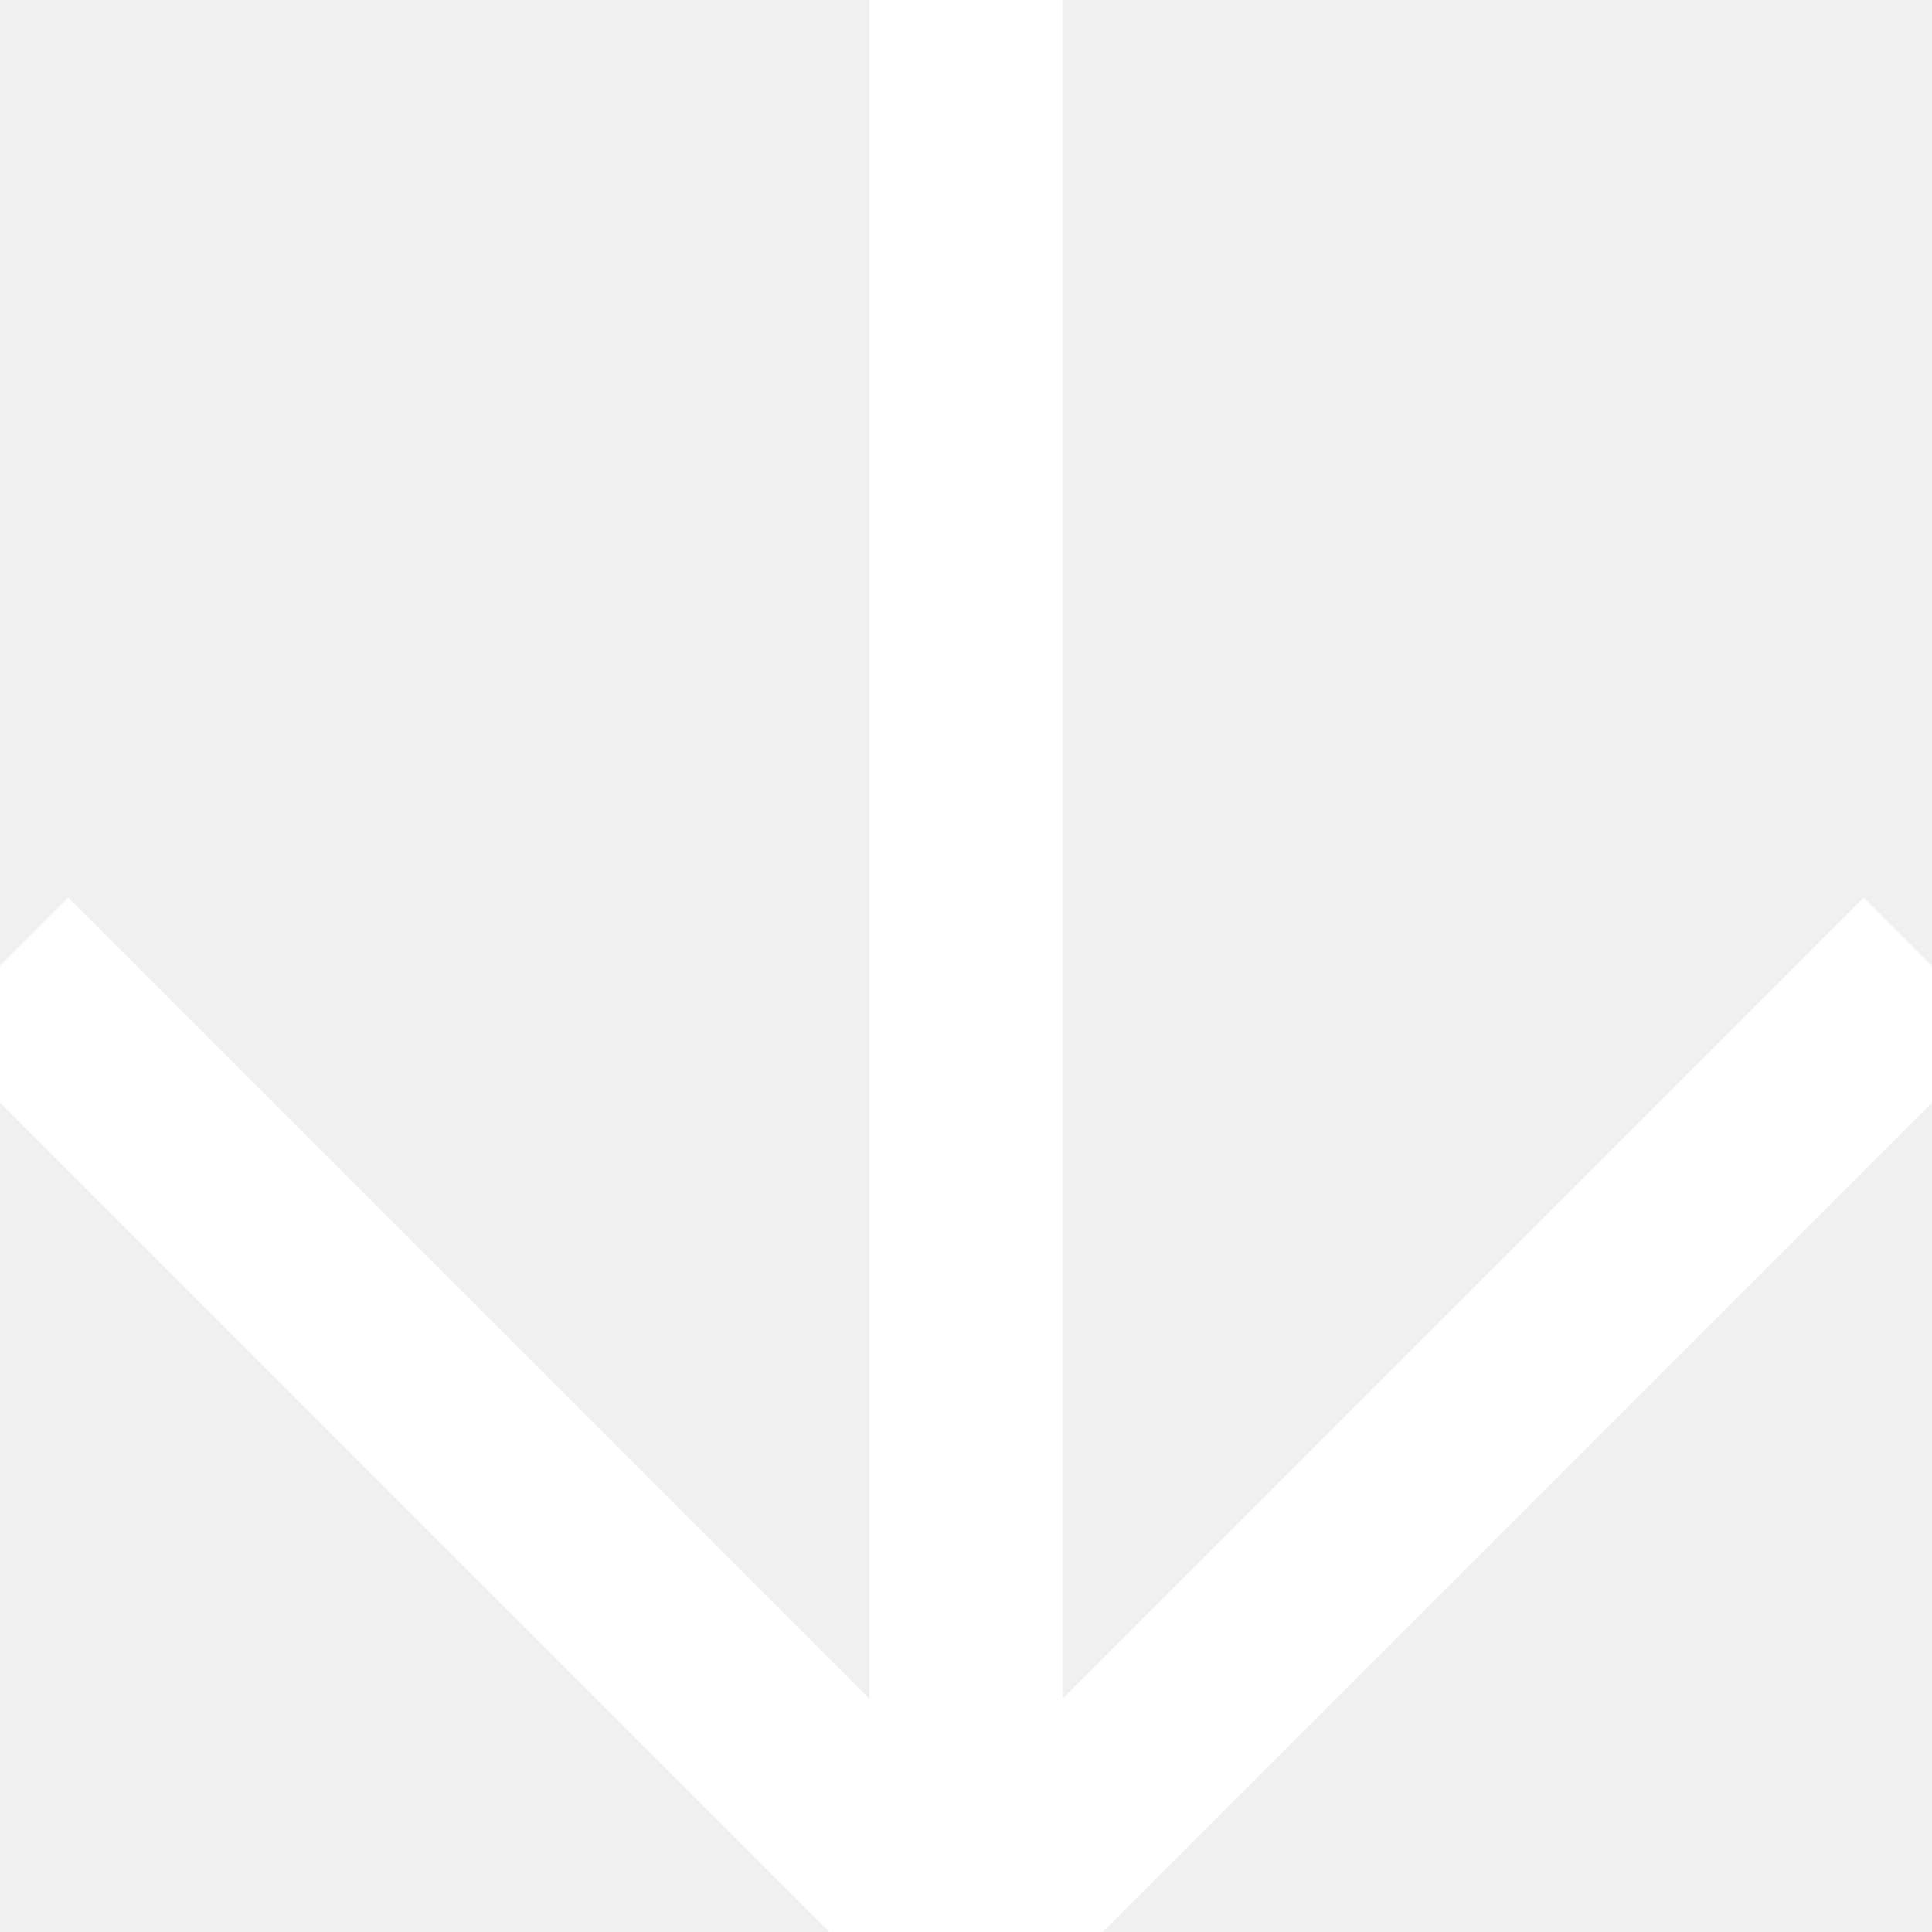
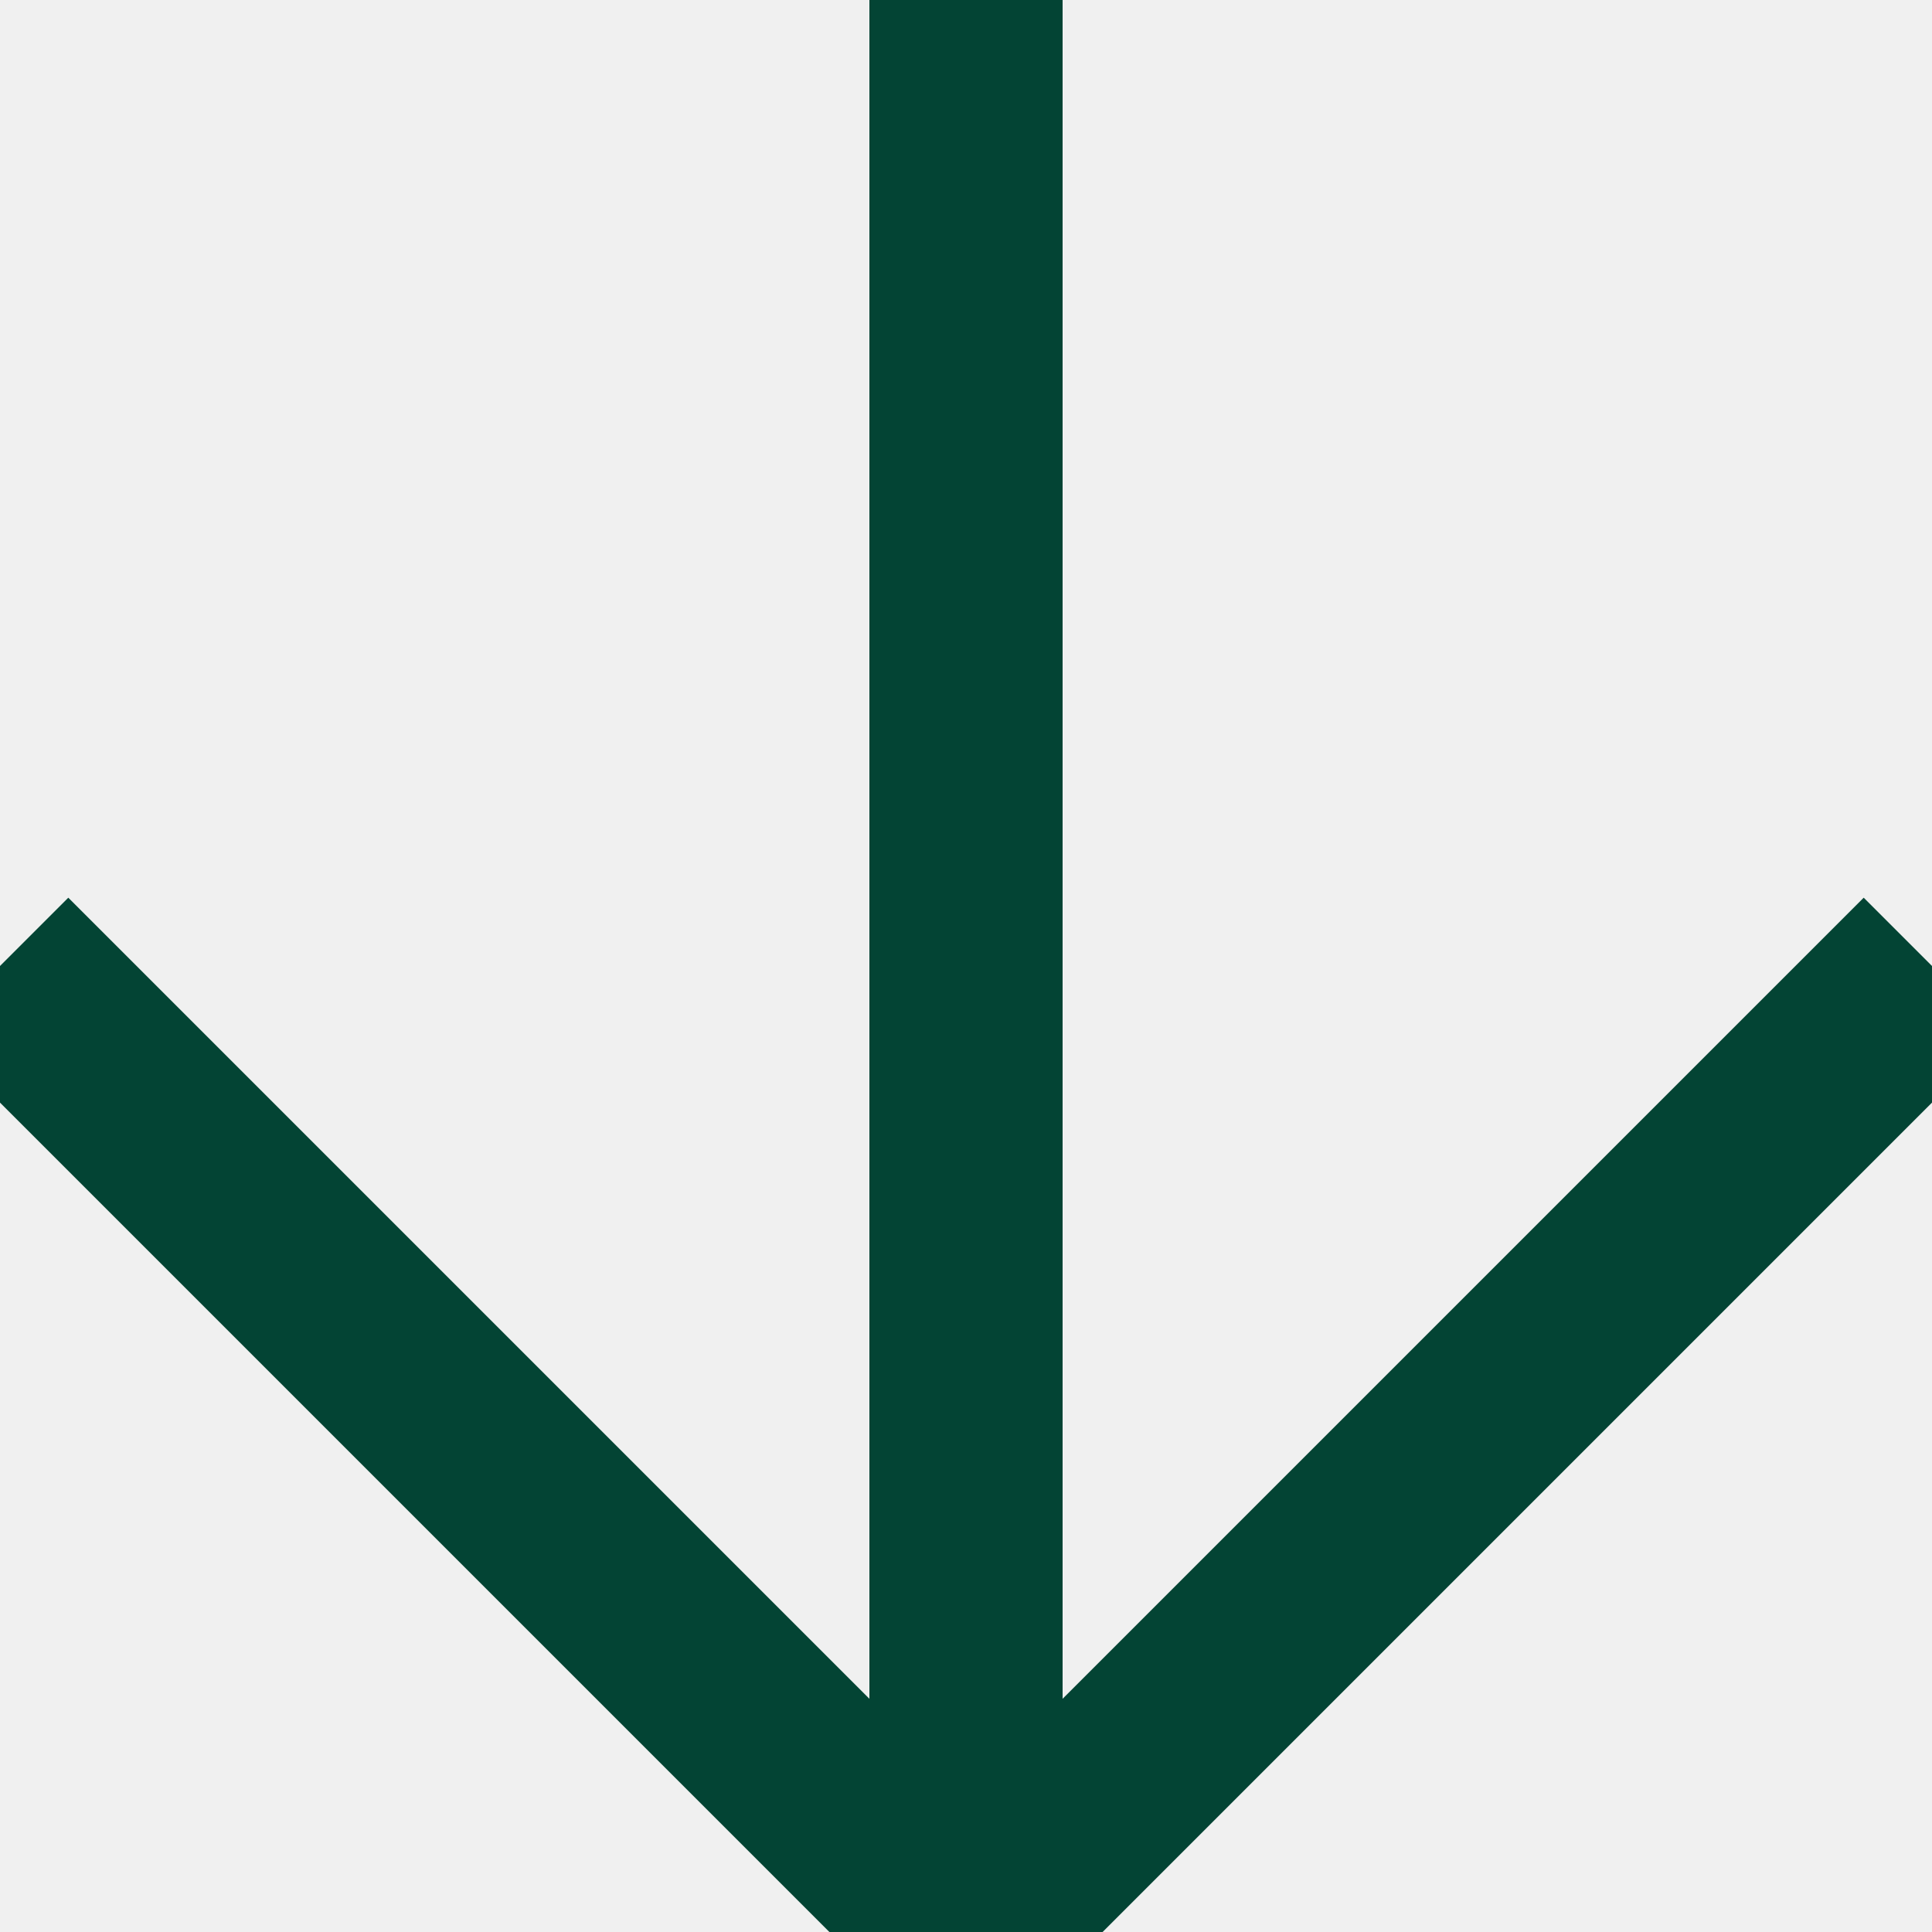
- <svg xmlns="http://www.w3.org/2000/svg" width="30px" height="30px" viewBox="0 0 30 30" zoomAndPan="disable" preserveAspectRatio="none">
-   <style type="text/css"> line { stroke: #ffffff; stroke-width: 3; } </style>
-   <line x1="0" y1="15" x2="15" y2="30" />
-   <line x1="30" y1="15" x2="15" y2="30" />
-   <line x1="15" y1="30" x2="15" y2="0" />
+ <svg xmlns="http://www.w3.org/2000/svg" version="1.1" id="Layer_1" zoomAndPan="disable" x="0px" y="0px" viewBox="0 0 30 30" style="enable-background:new 0 0 30 30;" xml:space="preserve">
+   <style type="text/css">
+ 	.st0{fill:none;stroke:#034434;stroke-width:3;}
+ </style>
+   <line class="st0" x1="0" y1="15" x2="15" y2="30" />
+   <line class="st0" x1="30" y1="15" x2="15" y2="30" />
+   <line class="st0" x1="15" y1="30" x2="15" y2="0" />
</svg>
